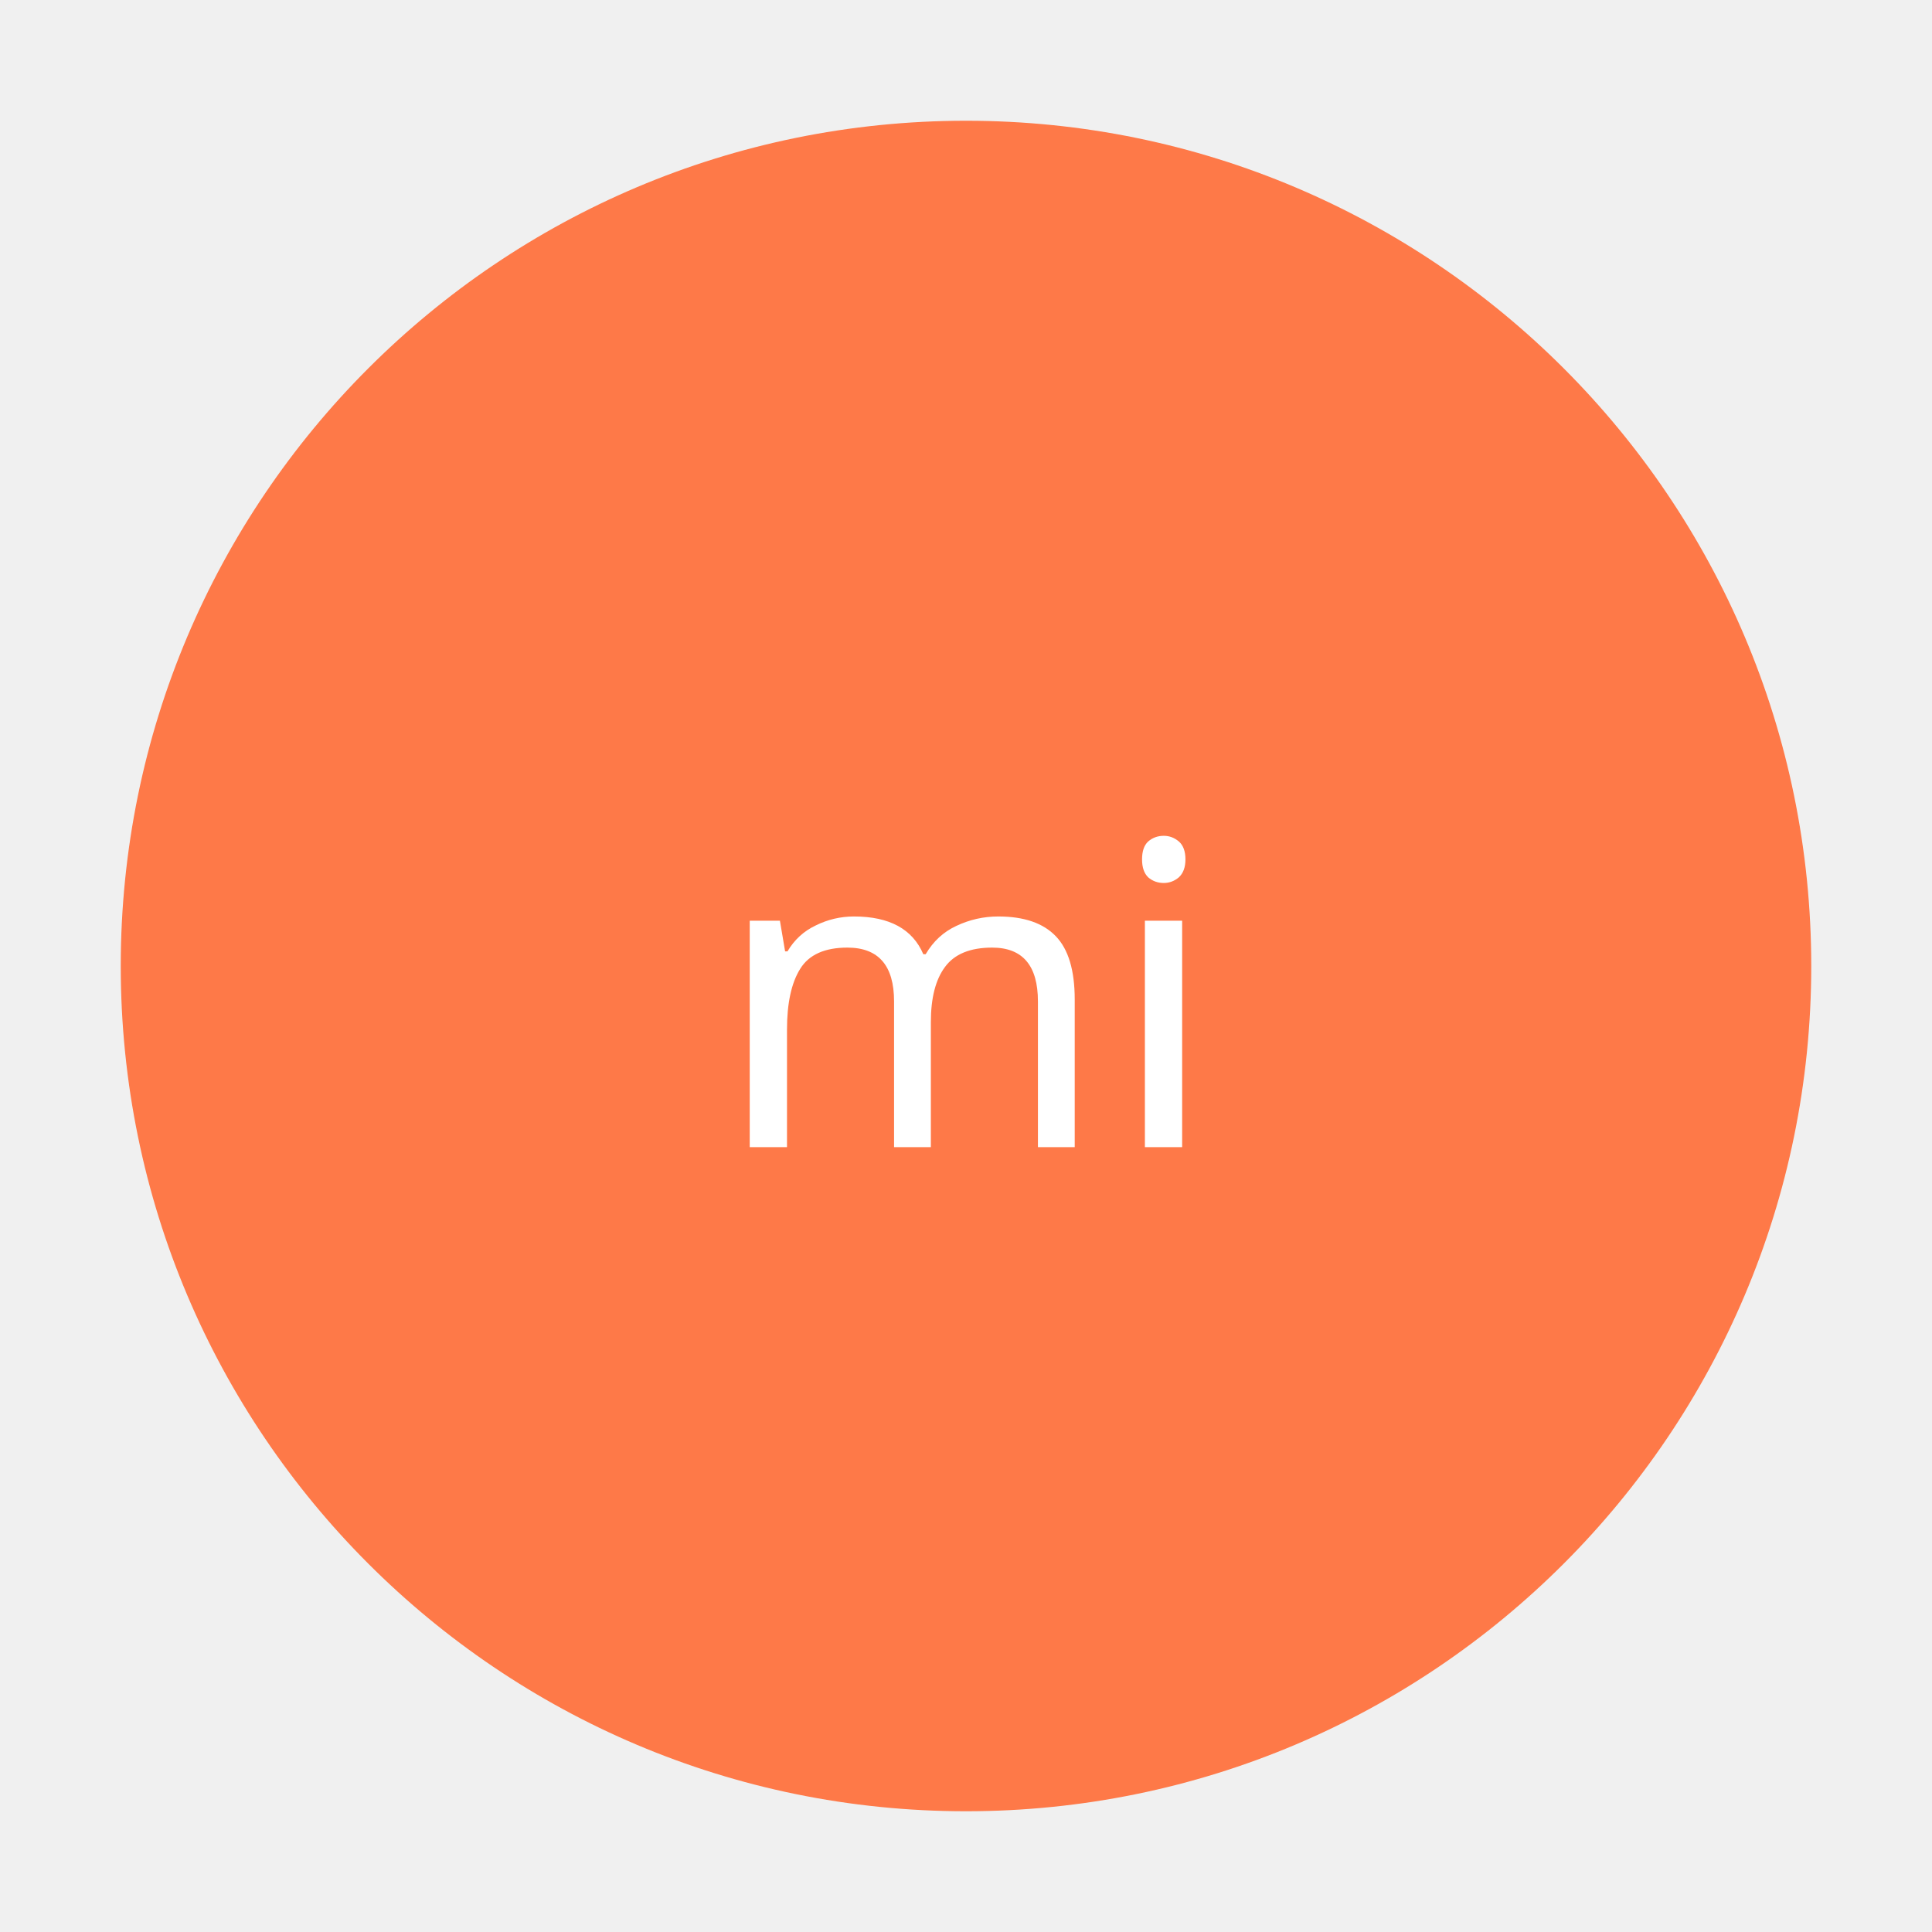
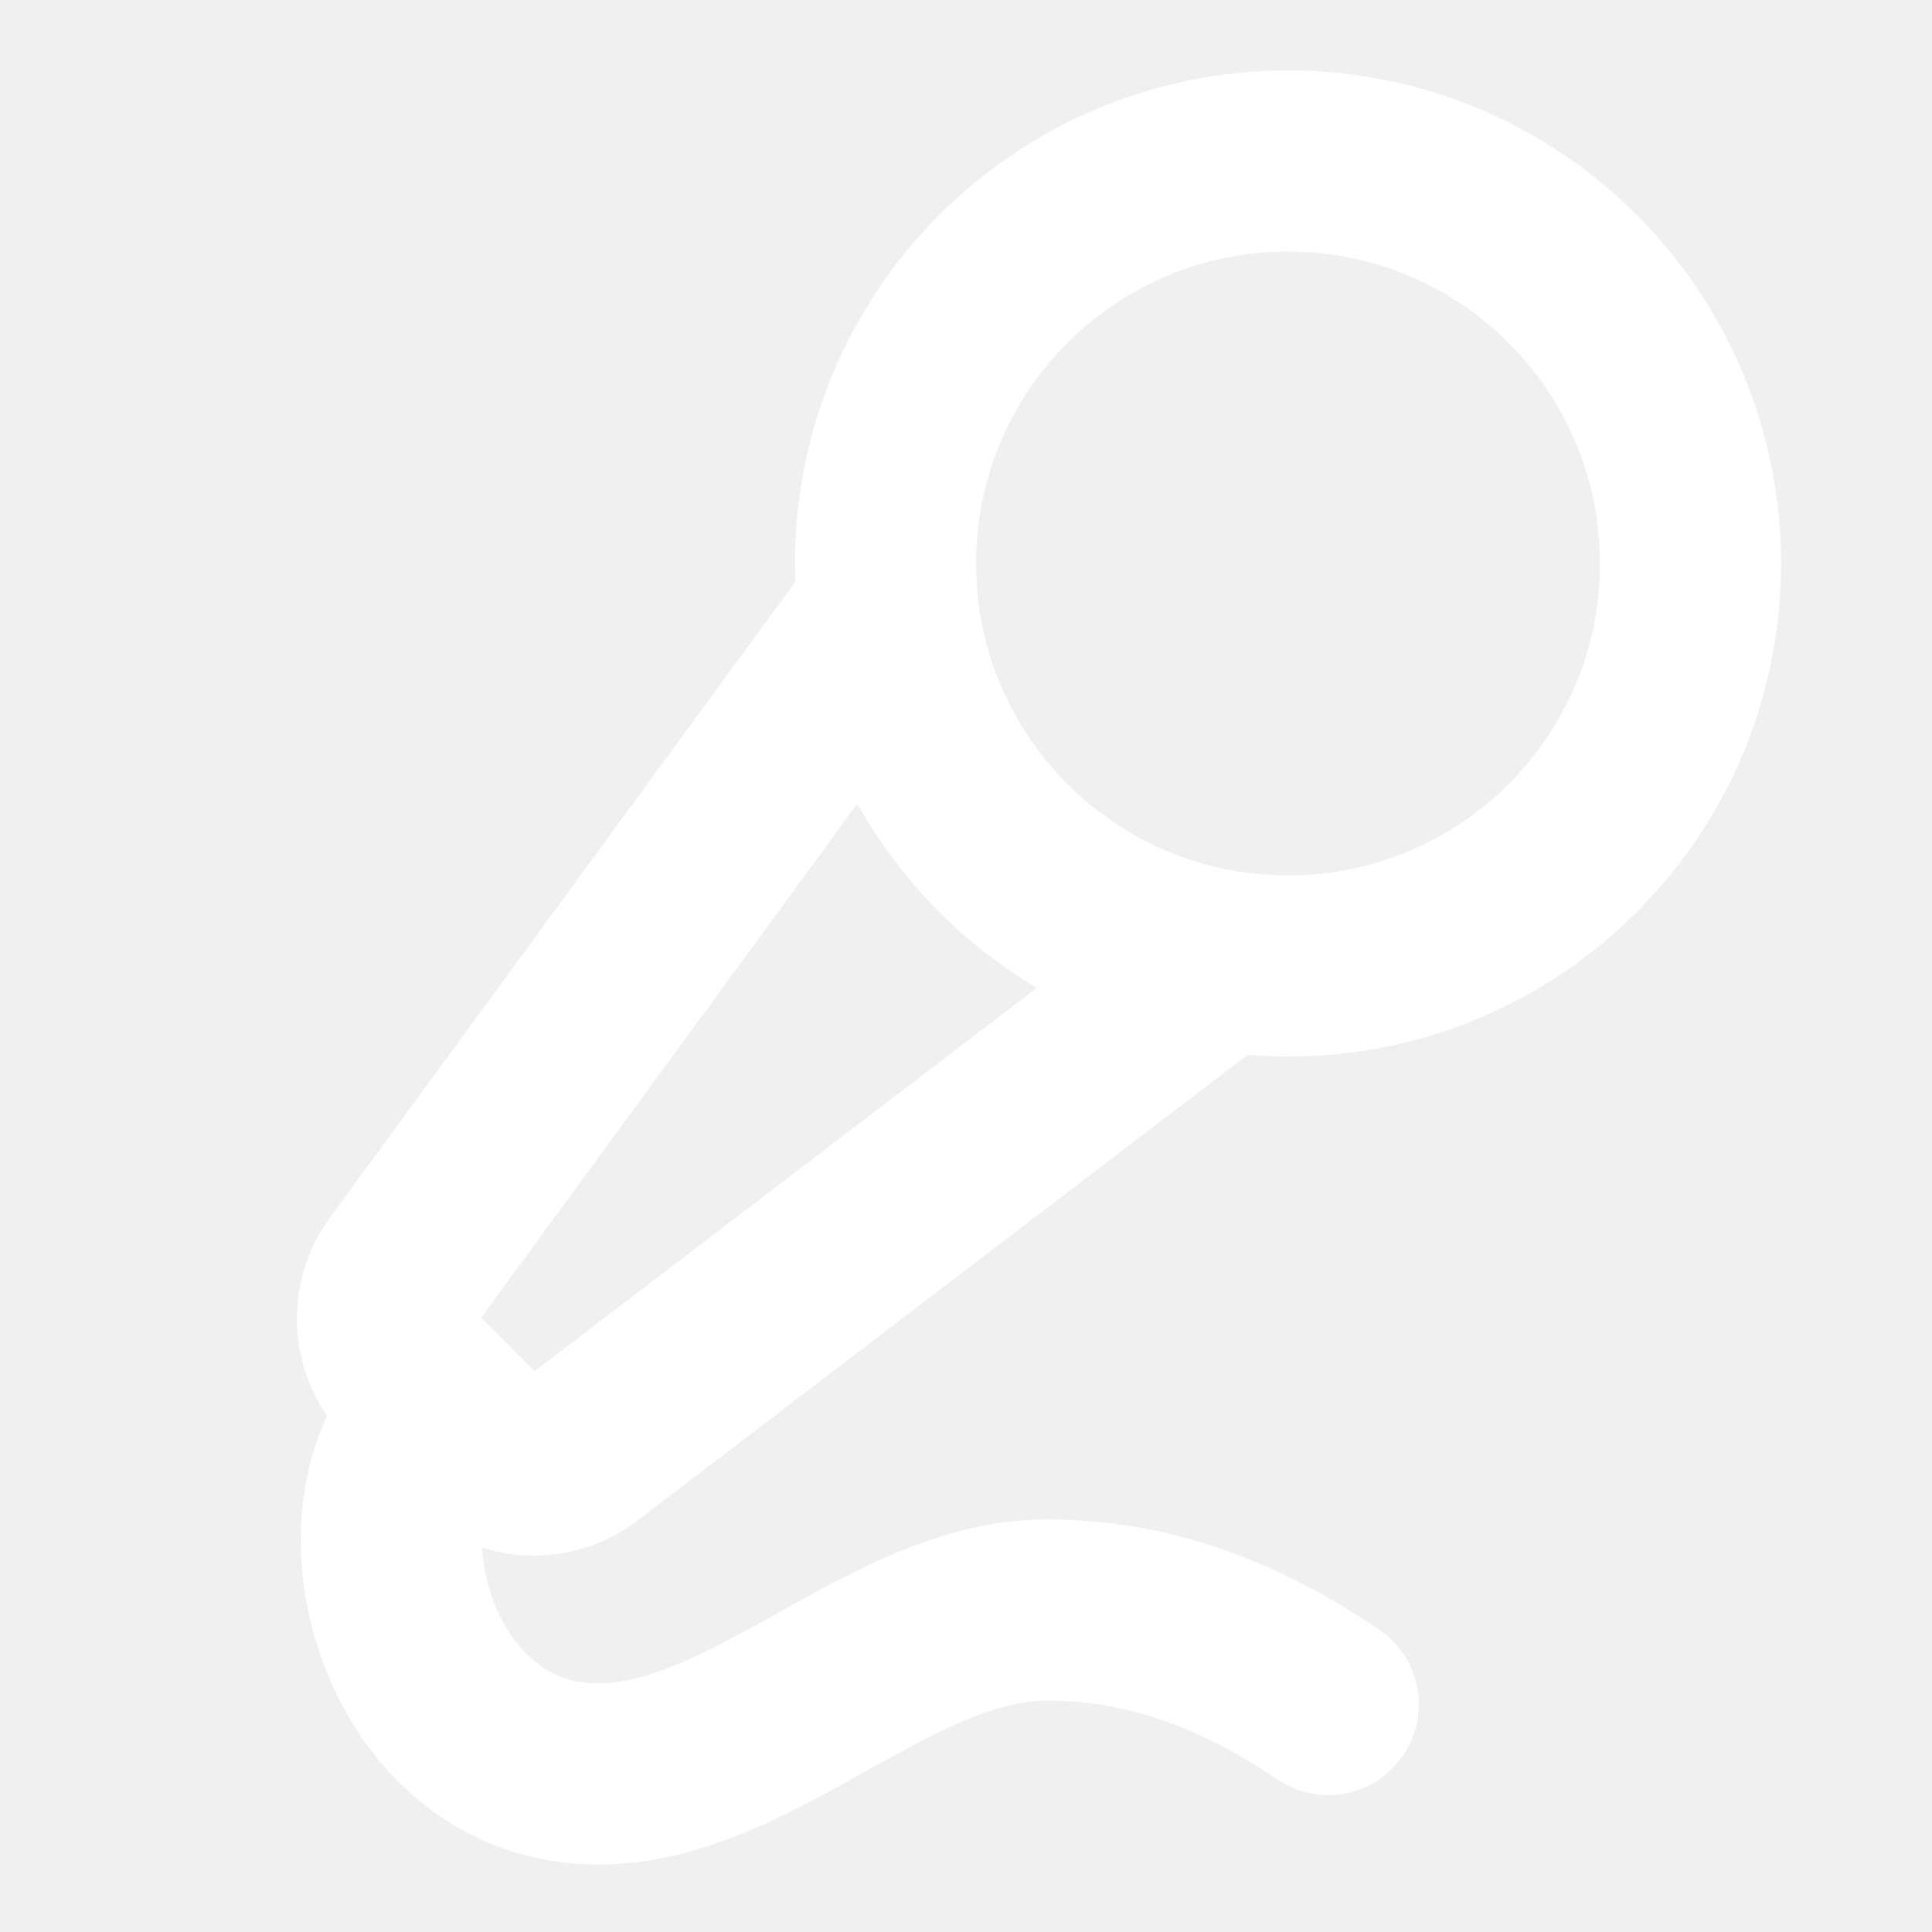
- <svg xmlns="http://www.w3.org/2000/svg" viewBox="0 0 64 64">
-   <circle cx="32" cy="32" r="28" fill="#FF6B35" opacity="0.9" />
-   <text x="32" y="38" text-anchor="middle" font-size="14" fill="white" font-family="sans-serif">mi</text>
+ <svg xmlns="http://www.w3.org/2000/svg" width="64" height="64" viewBox="0 0 24 24" fill="none" stroke="#FFFFFF" stroke-width="2.25" stroke-linecap="round" stroke-linejoin="round">
+   <path d="m11 7.601-5.994 8.19a1 1 0 0 0 .1 1.298l.817.818a1 1 0 0 0 1.314.087L15.09 12" />
+   <path d="M16.5 21.174C15.5 20.5 14.372 20 13 20c-2.058 0-3.928 2.356-6 2-2.072-.356-2.775-3.369-1.5-4.5" />
+   <circle cx="16" cy="7" r="5" />
</svg>
